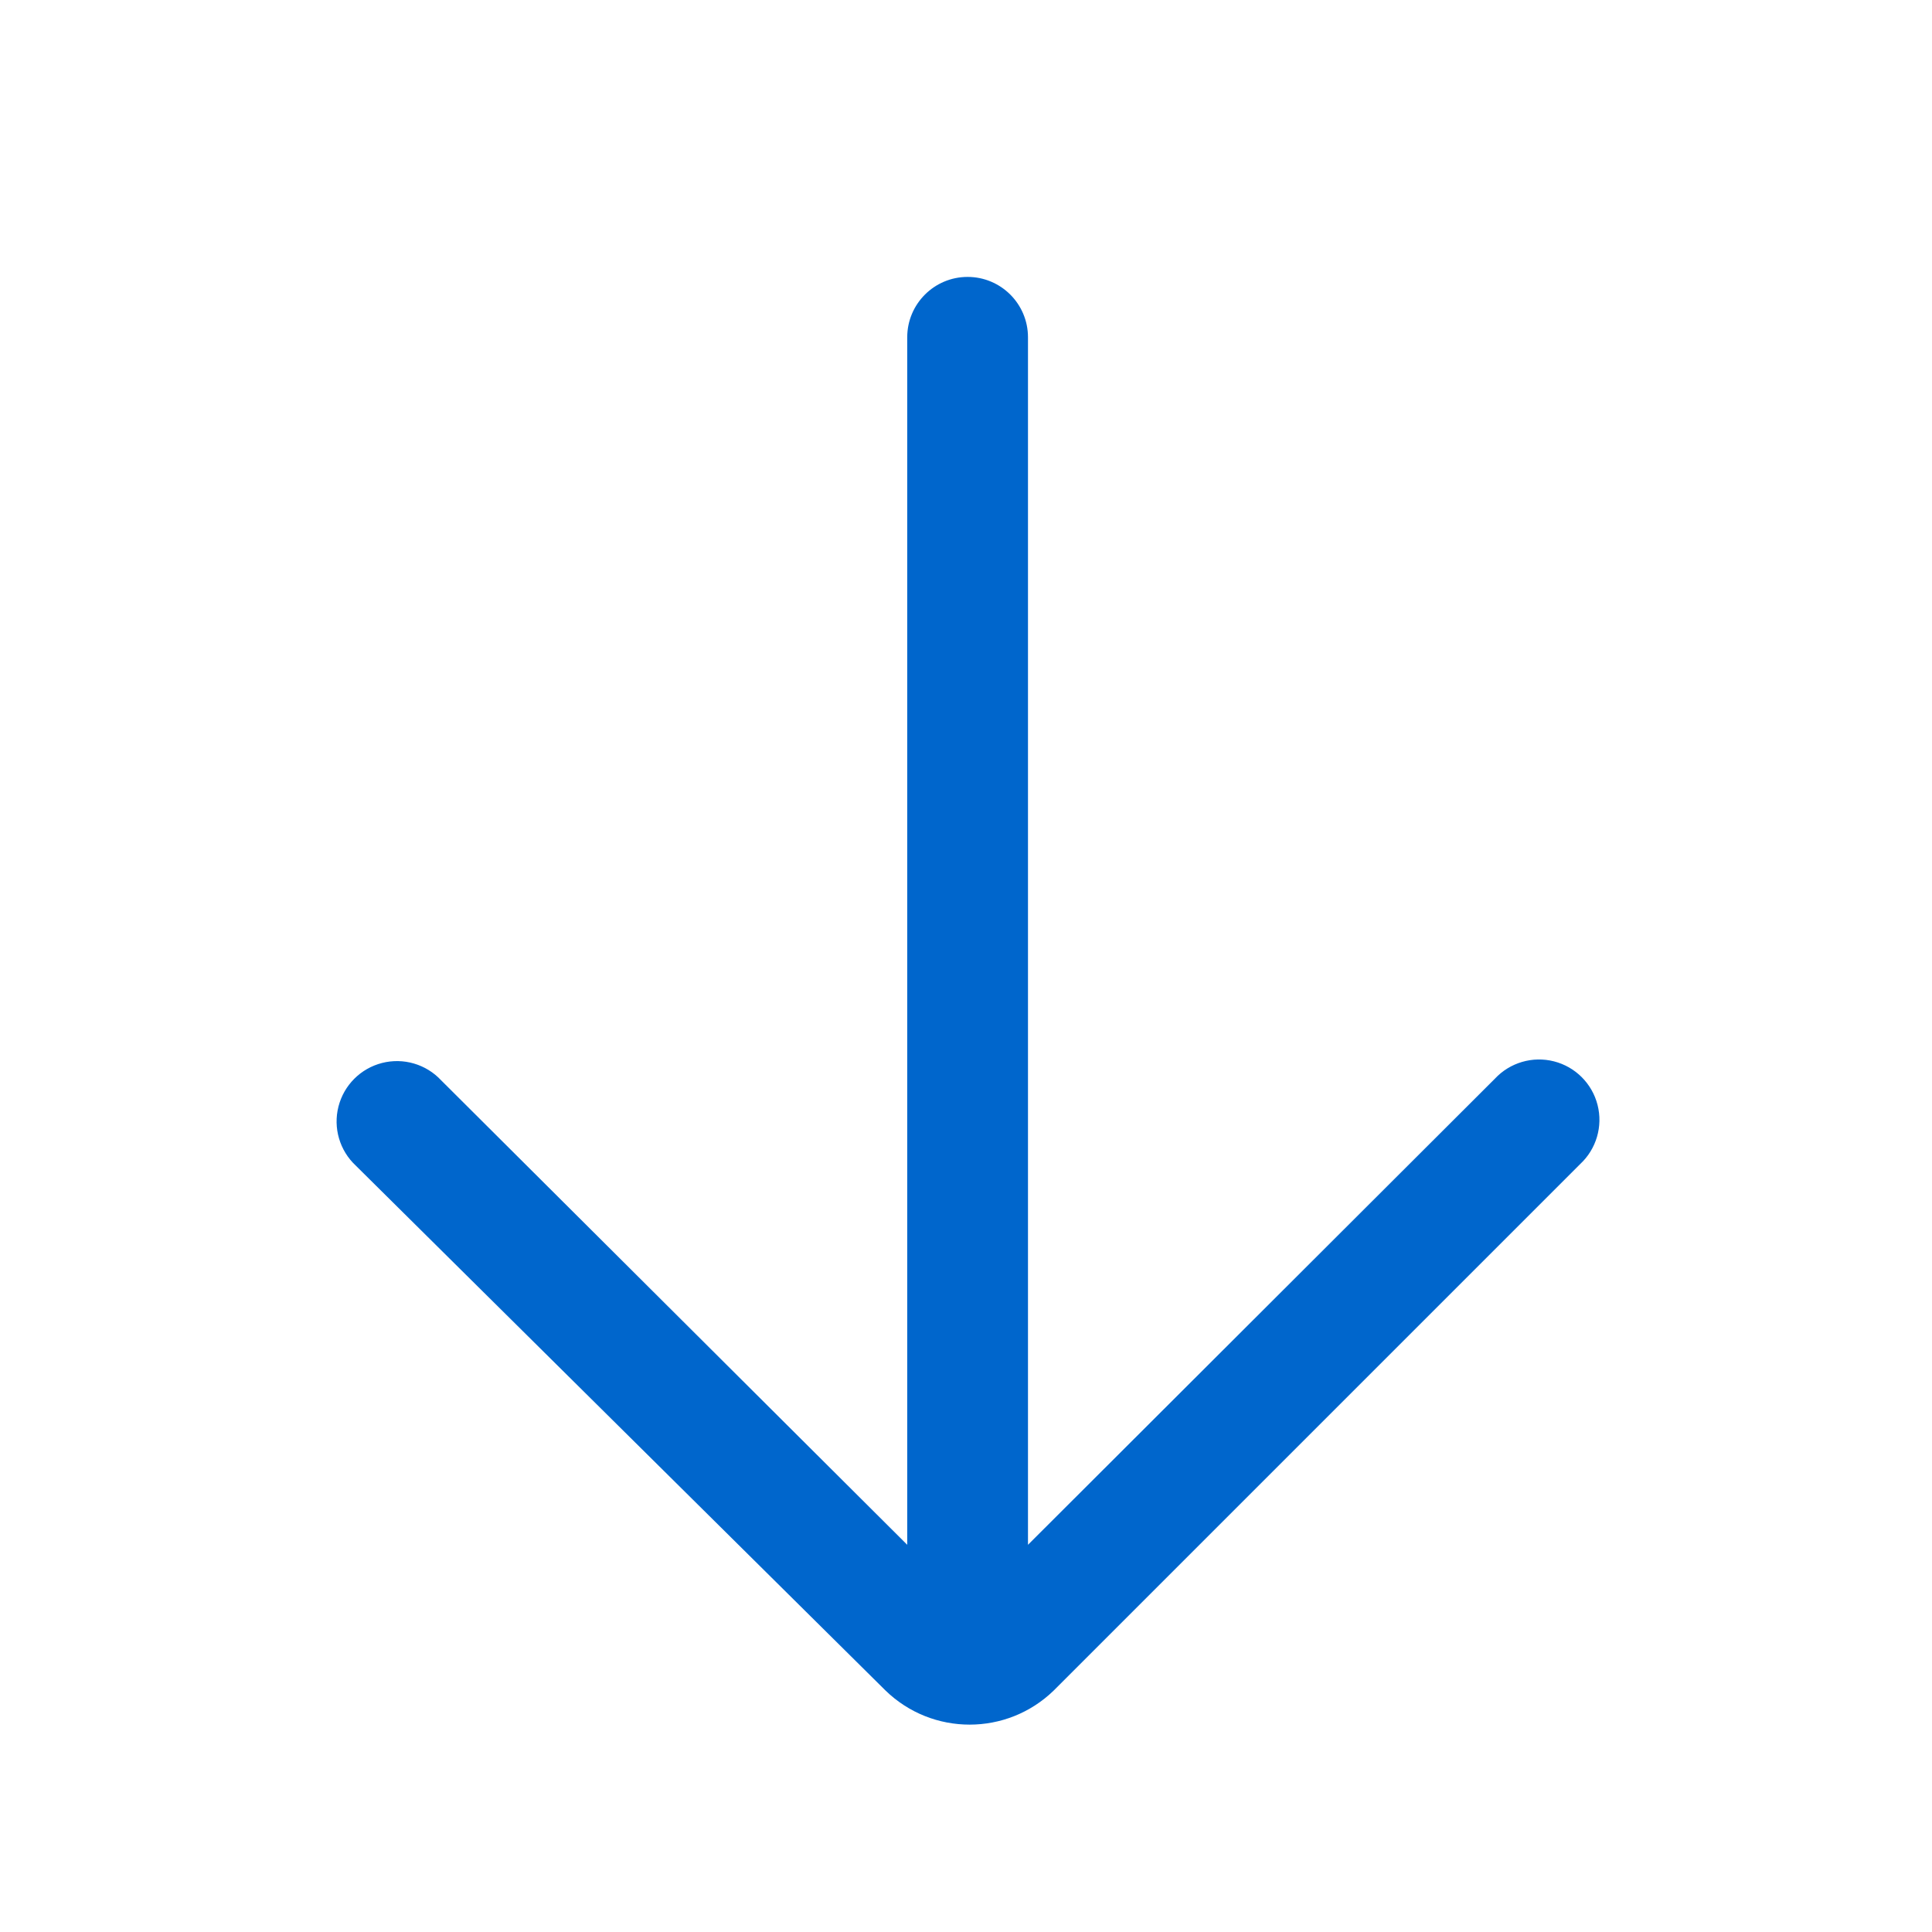
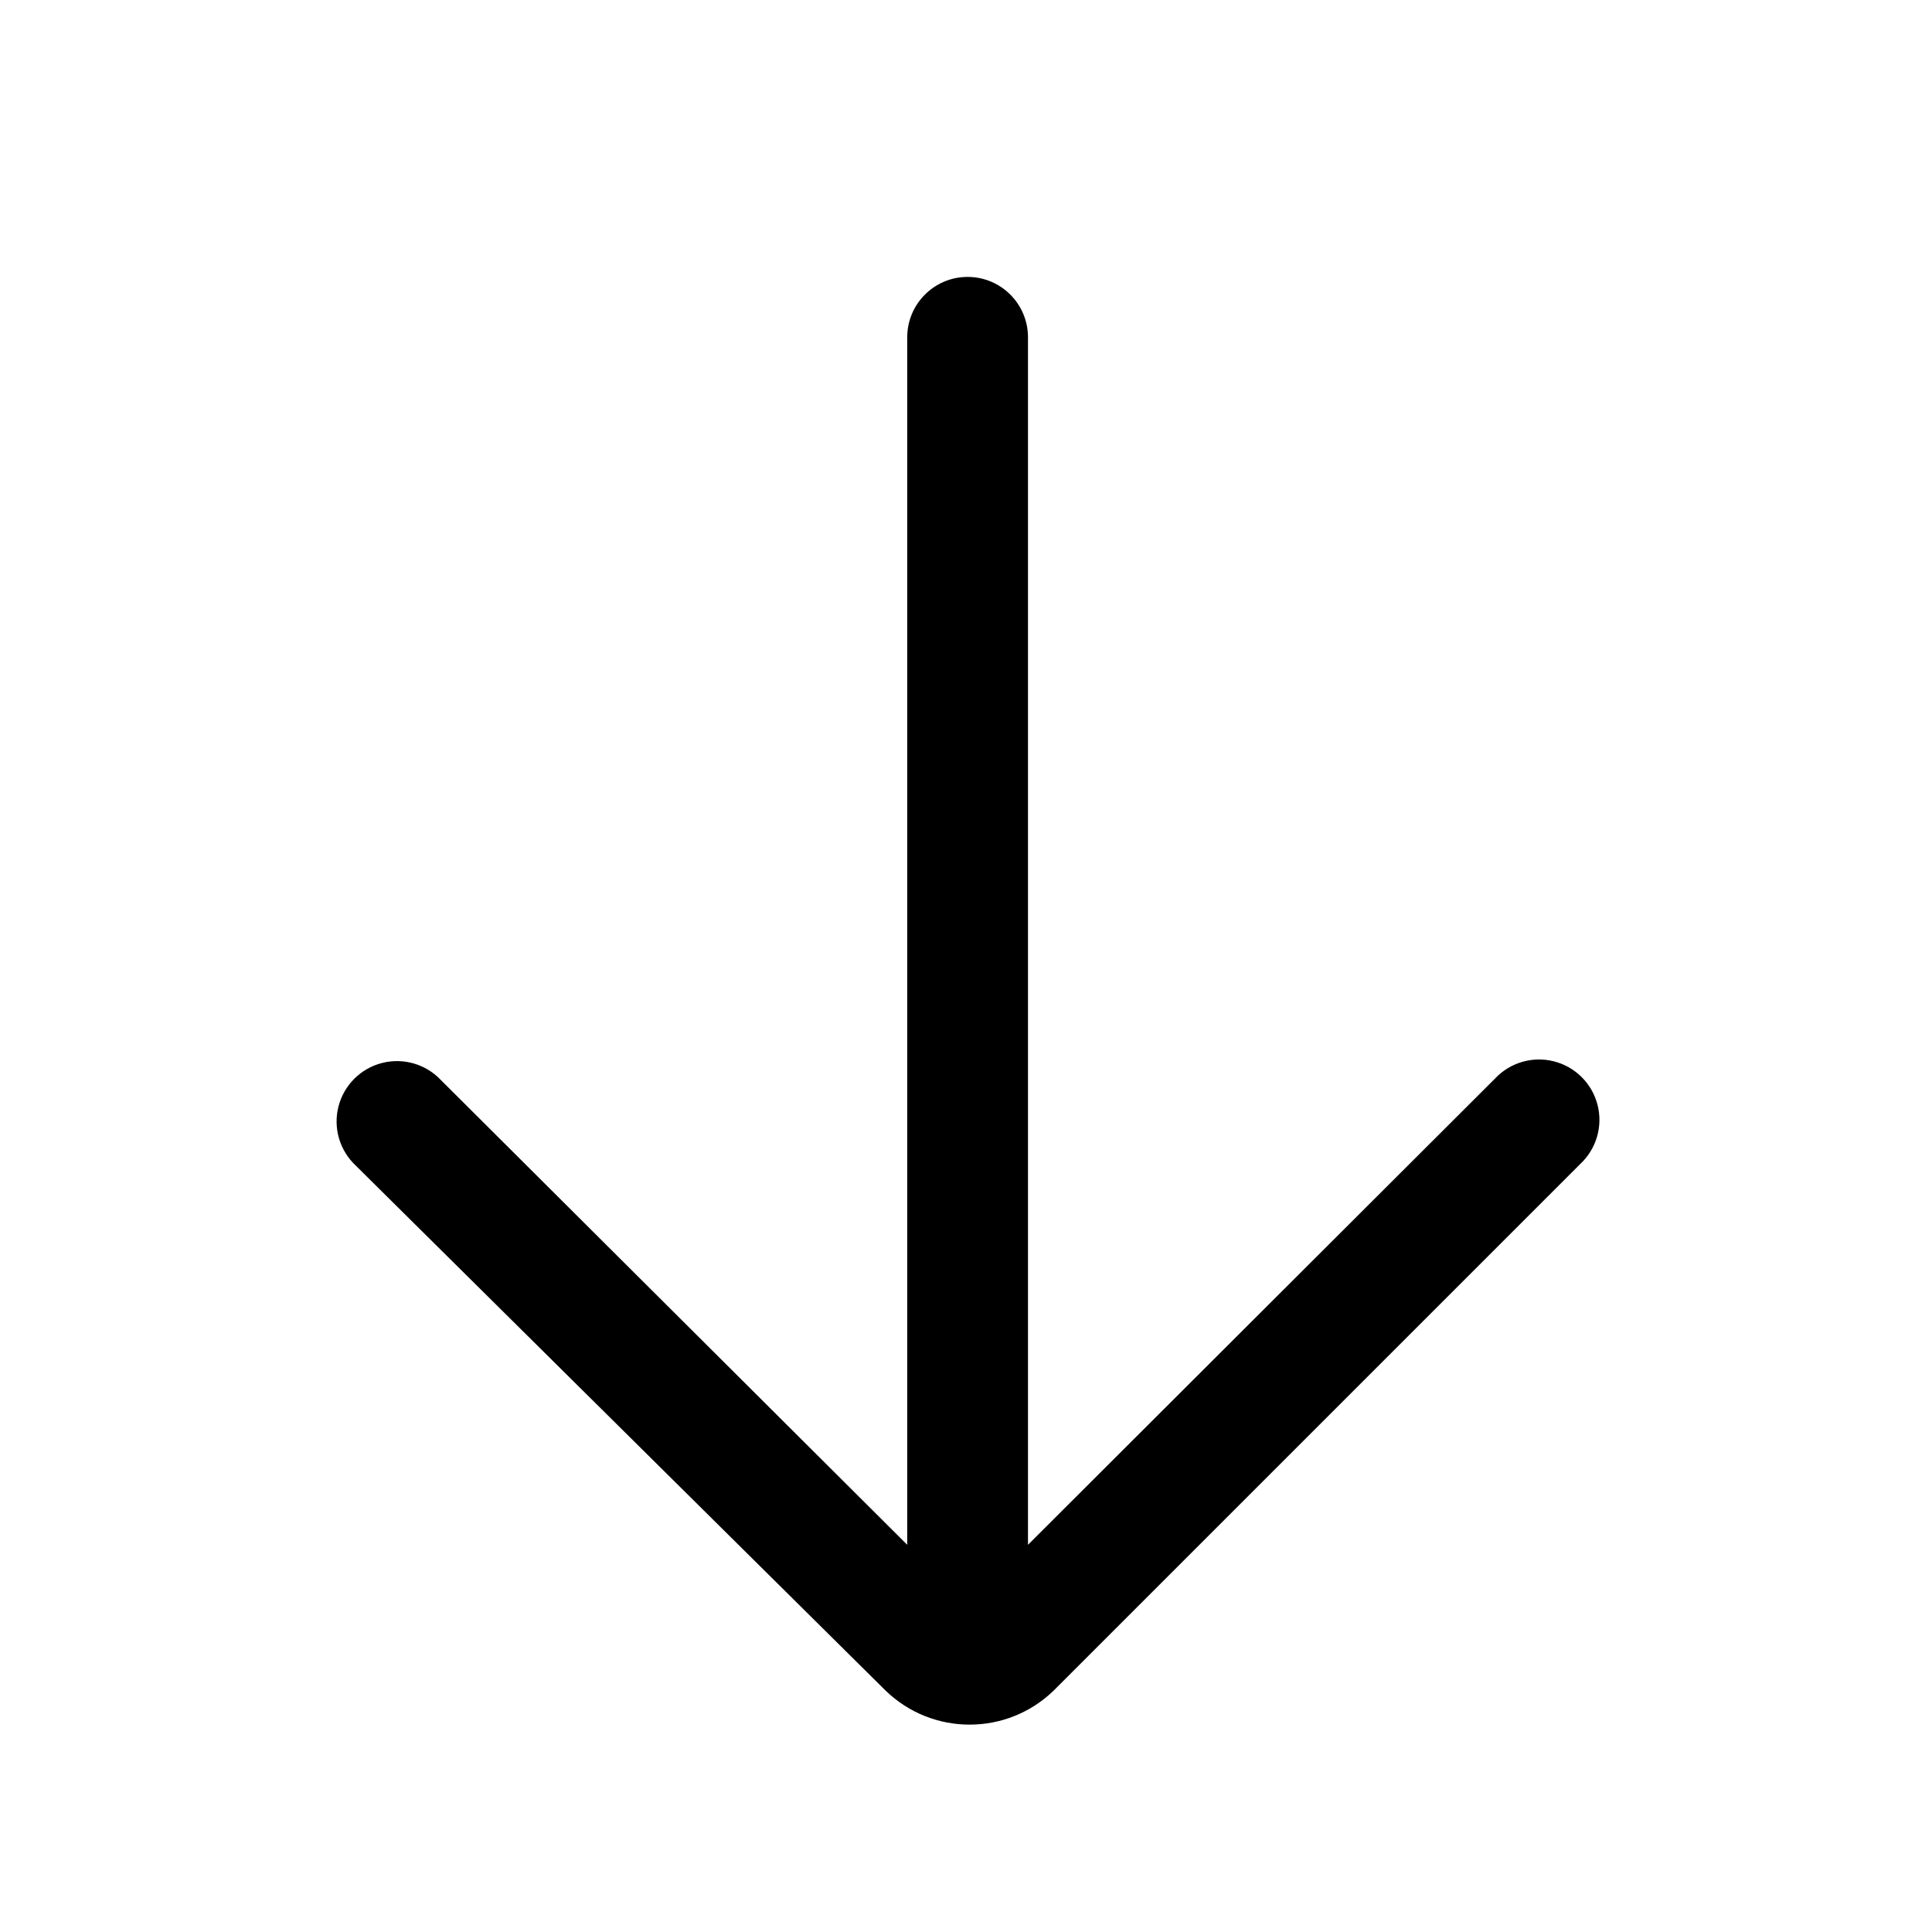
<svg xmlns="http://www.w3.org/2000/svg" viewBox="0 0 24 24">
-   <defs>
-     <style>.cls-1{fill:#06c;}</style>
-   </defs>
  <g id="Livello_10" data-name="Livello 10">
-     <path class="cls-1" d="M13.09,21l6.54-6.54a.75.75,0,1,0-1.06-1.06l-5.8,5.79v-15a.75.75,0,1,0-1.5,0v15L5.48,13.42a.75.75,0,1,0-1.06,1.06L11,21A1.5,1.5,0,0,0,13.09,21Z" />
+     <path d="M13.09,21l6.54-6.54a.75.75,0,1,0-1.06-1.06l-5.8,5.79v-15a.75.75,0,1,0-1.5,0v15L5.48,13.42a.75.75,0,1,0-1.06,1.06L11,21A1.5,1.5,0,0,0,13.09,21Z" />
  </g>
</svg>
